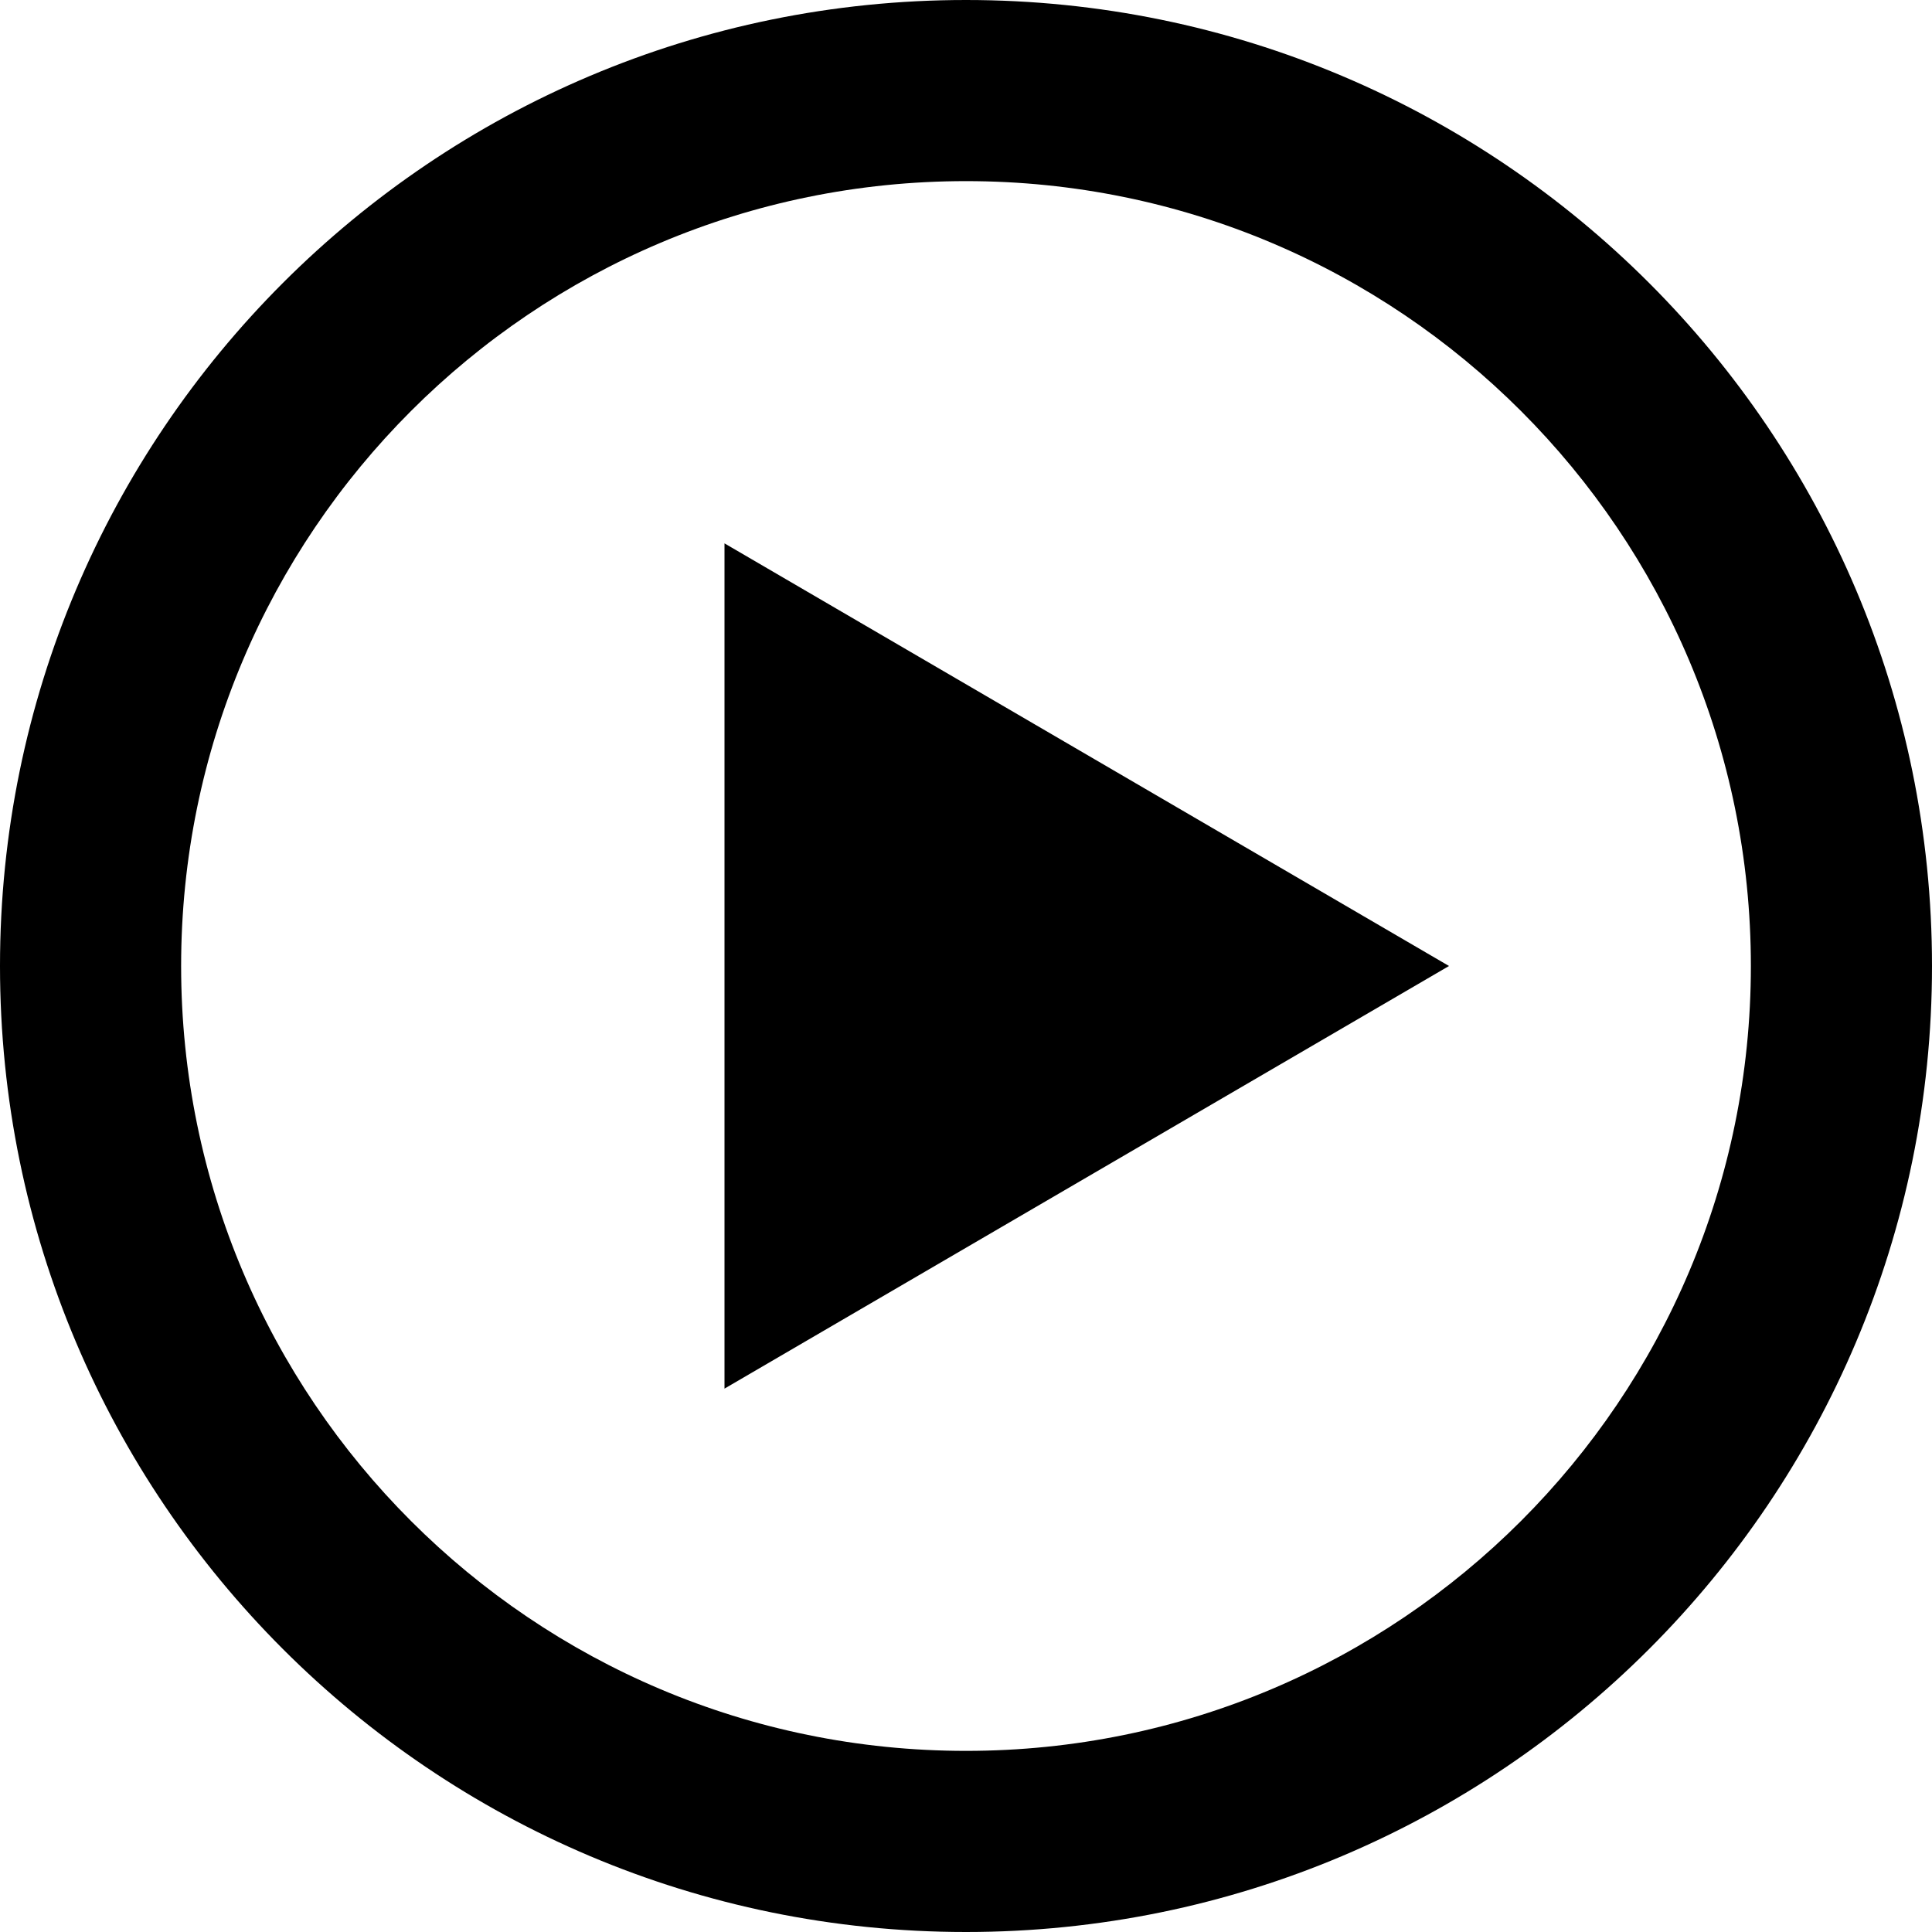
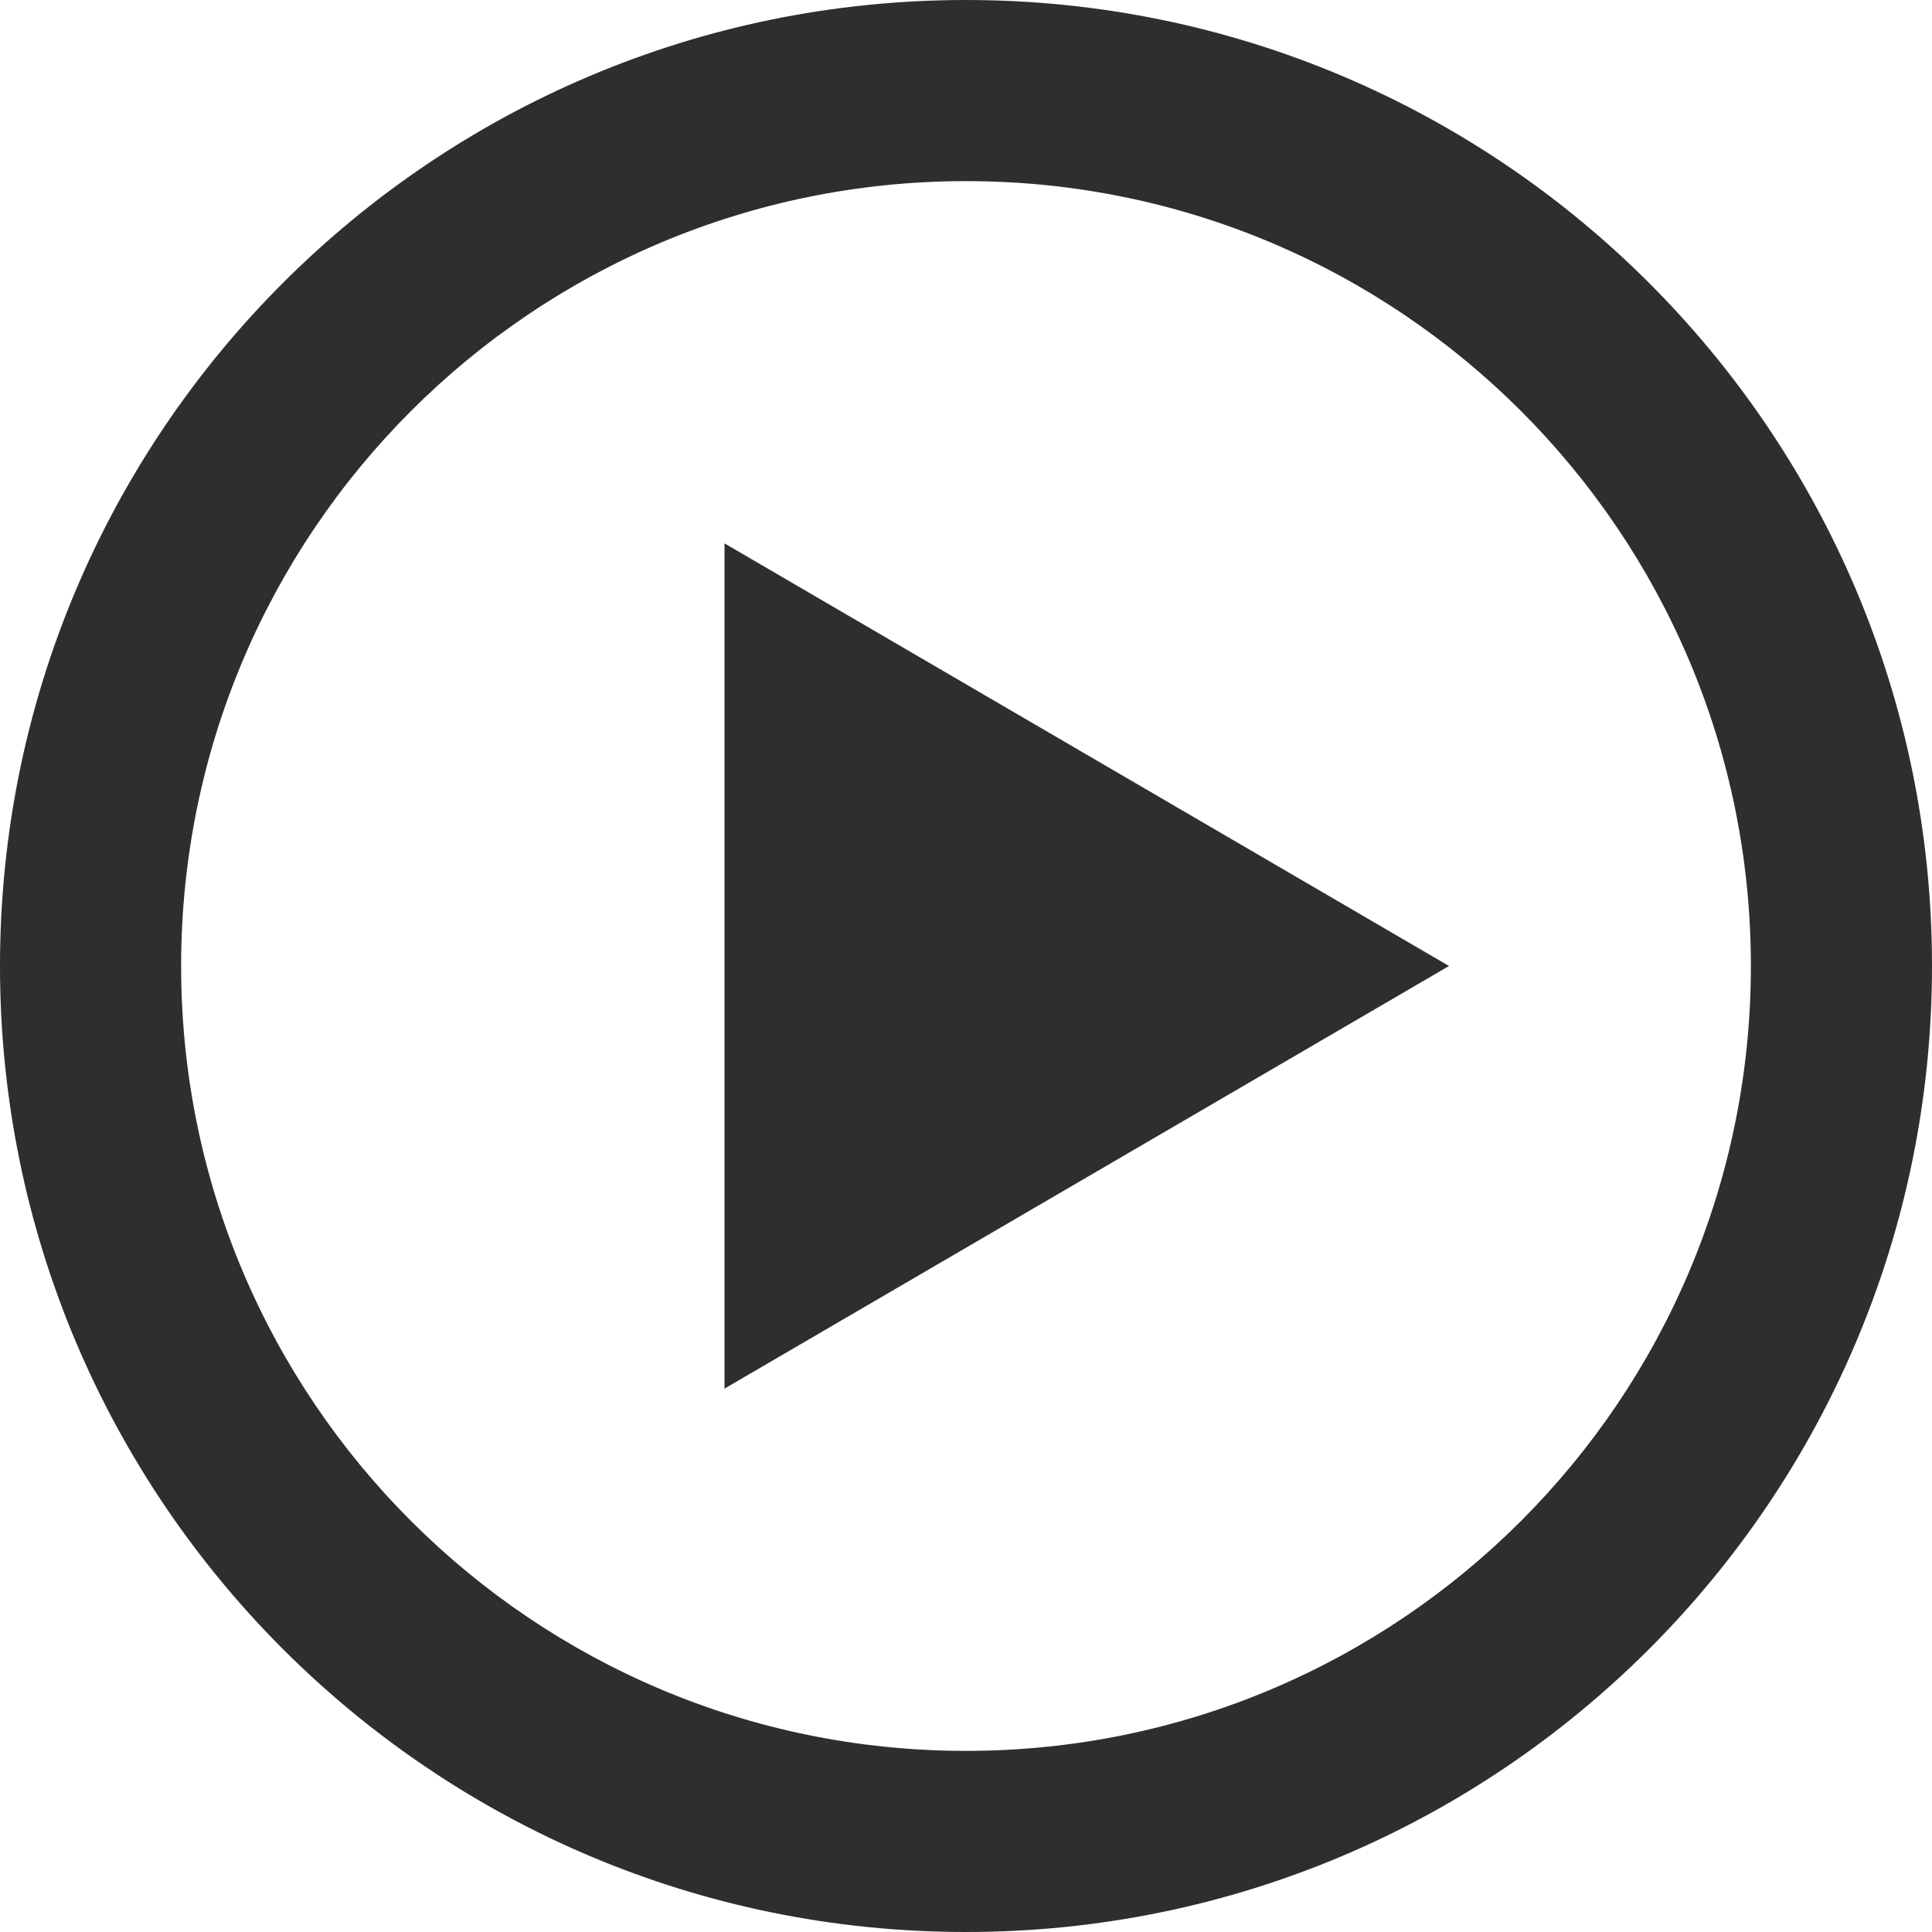
- <svg xmlns="http://www.w3.org/2000/svg" version="1.1" width="32" height="32" viewBox="0 0 32 32">
+ <svg xmlns="http://www.w3.org/2000/svg" version="1.1" width="32" height="32" viewBox="0 0 32 32" fill="#2e2e2e">
  <path d="M16 0c-8.837 0-16 7.163-16 16s7.163 16 16 16 16-7.163 16-16-7.163-16-16-16zM16 29c-7.18 0-13-5.82-13-13s5.82-13 13-13 13 5.82 13 13-5.82 13-13 13zM12 9l12 7-12 7z" />
</svg>
